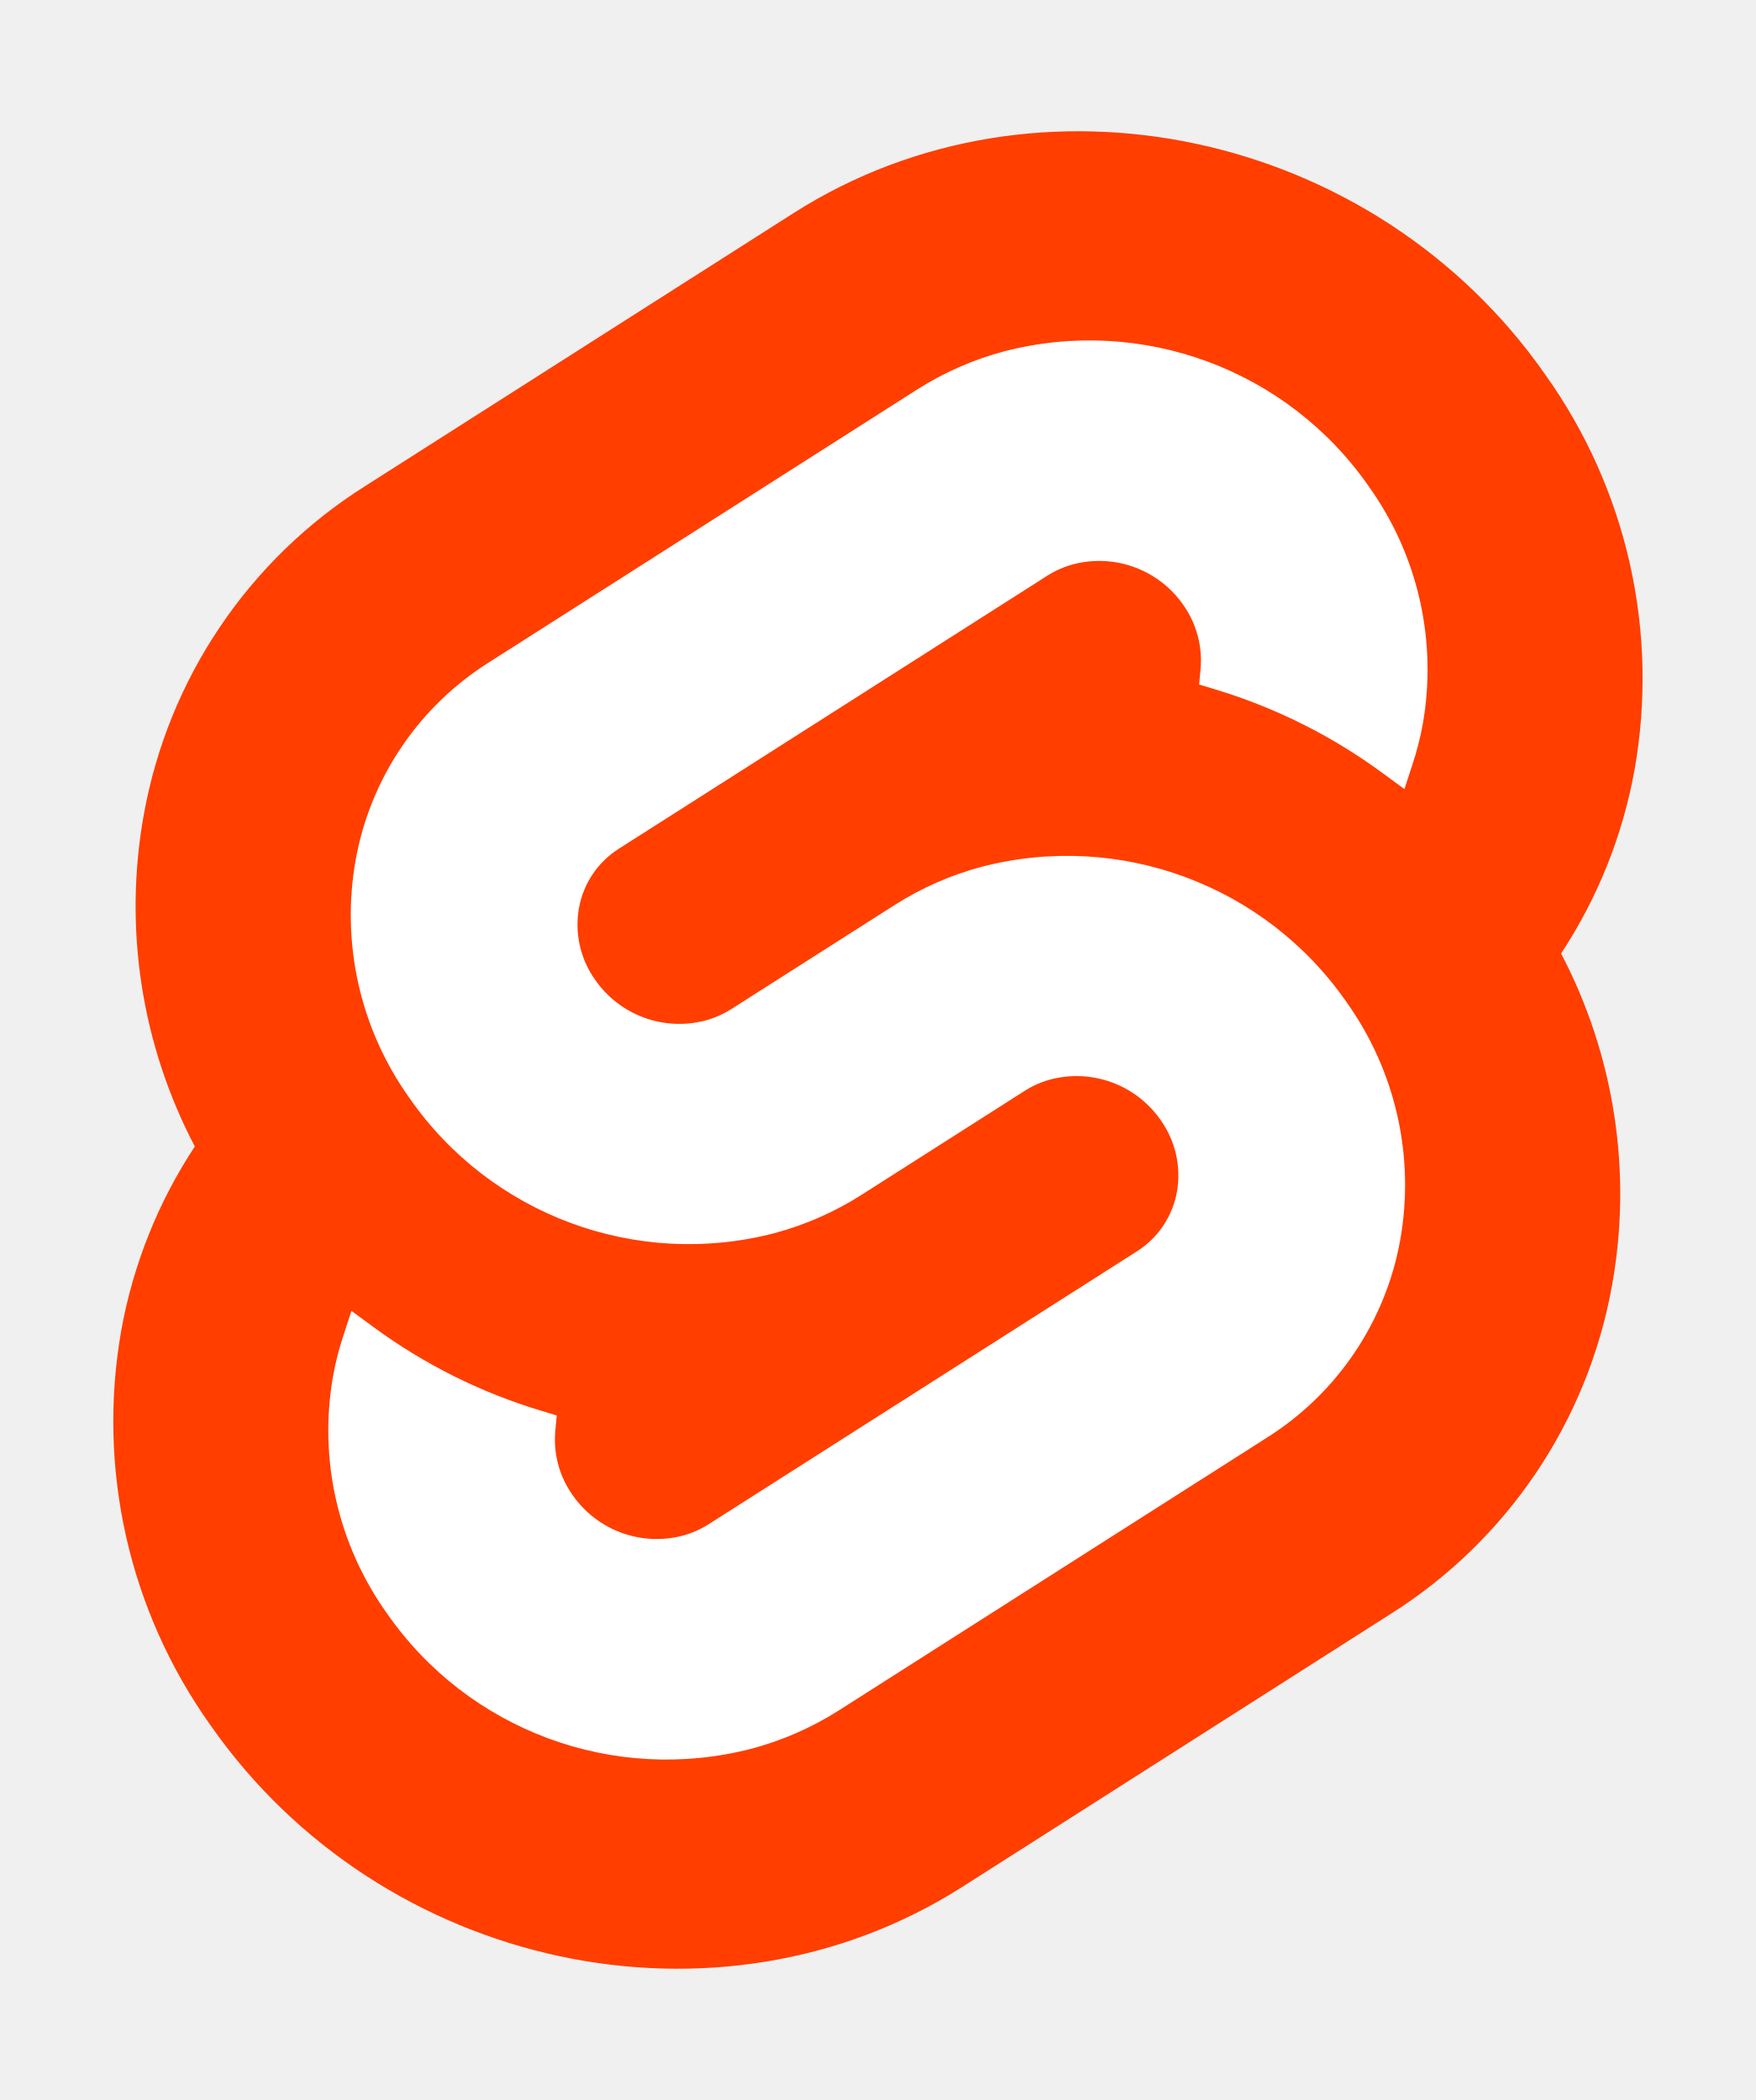
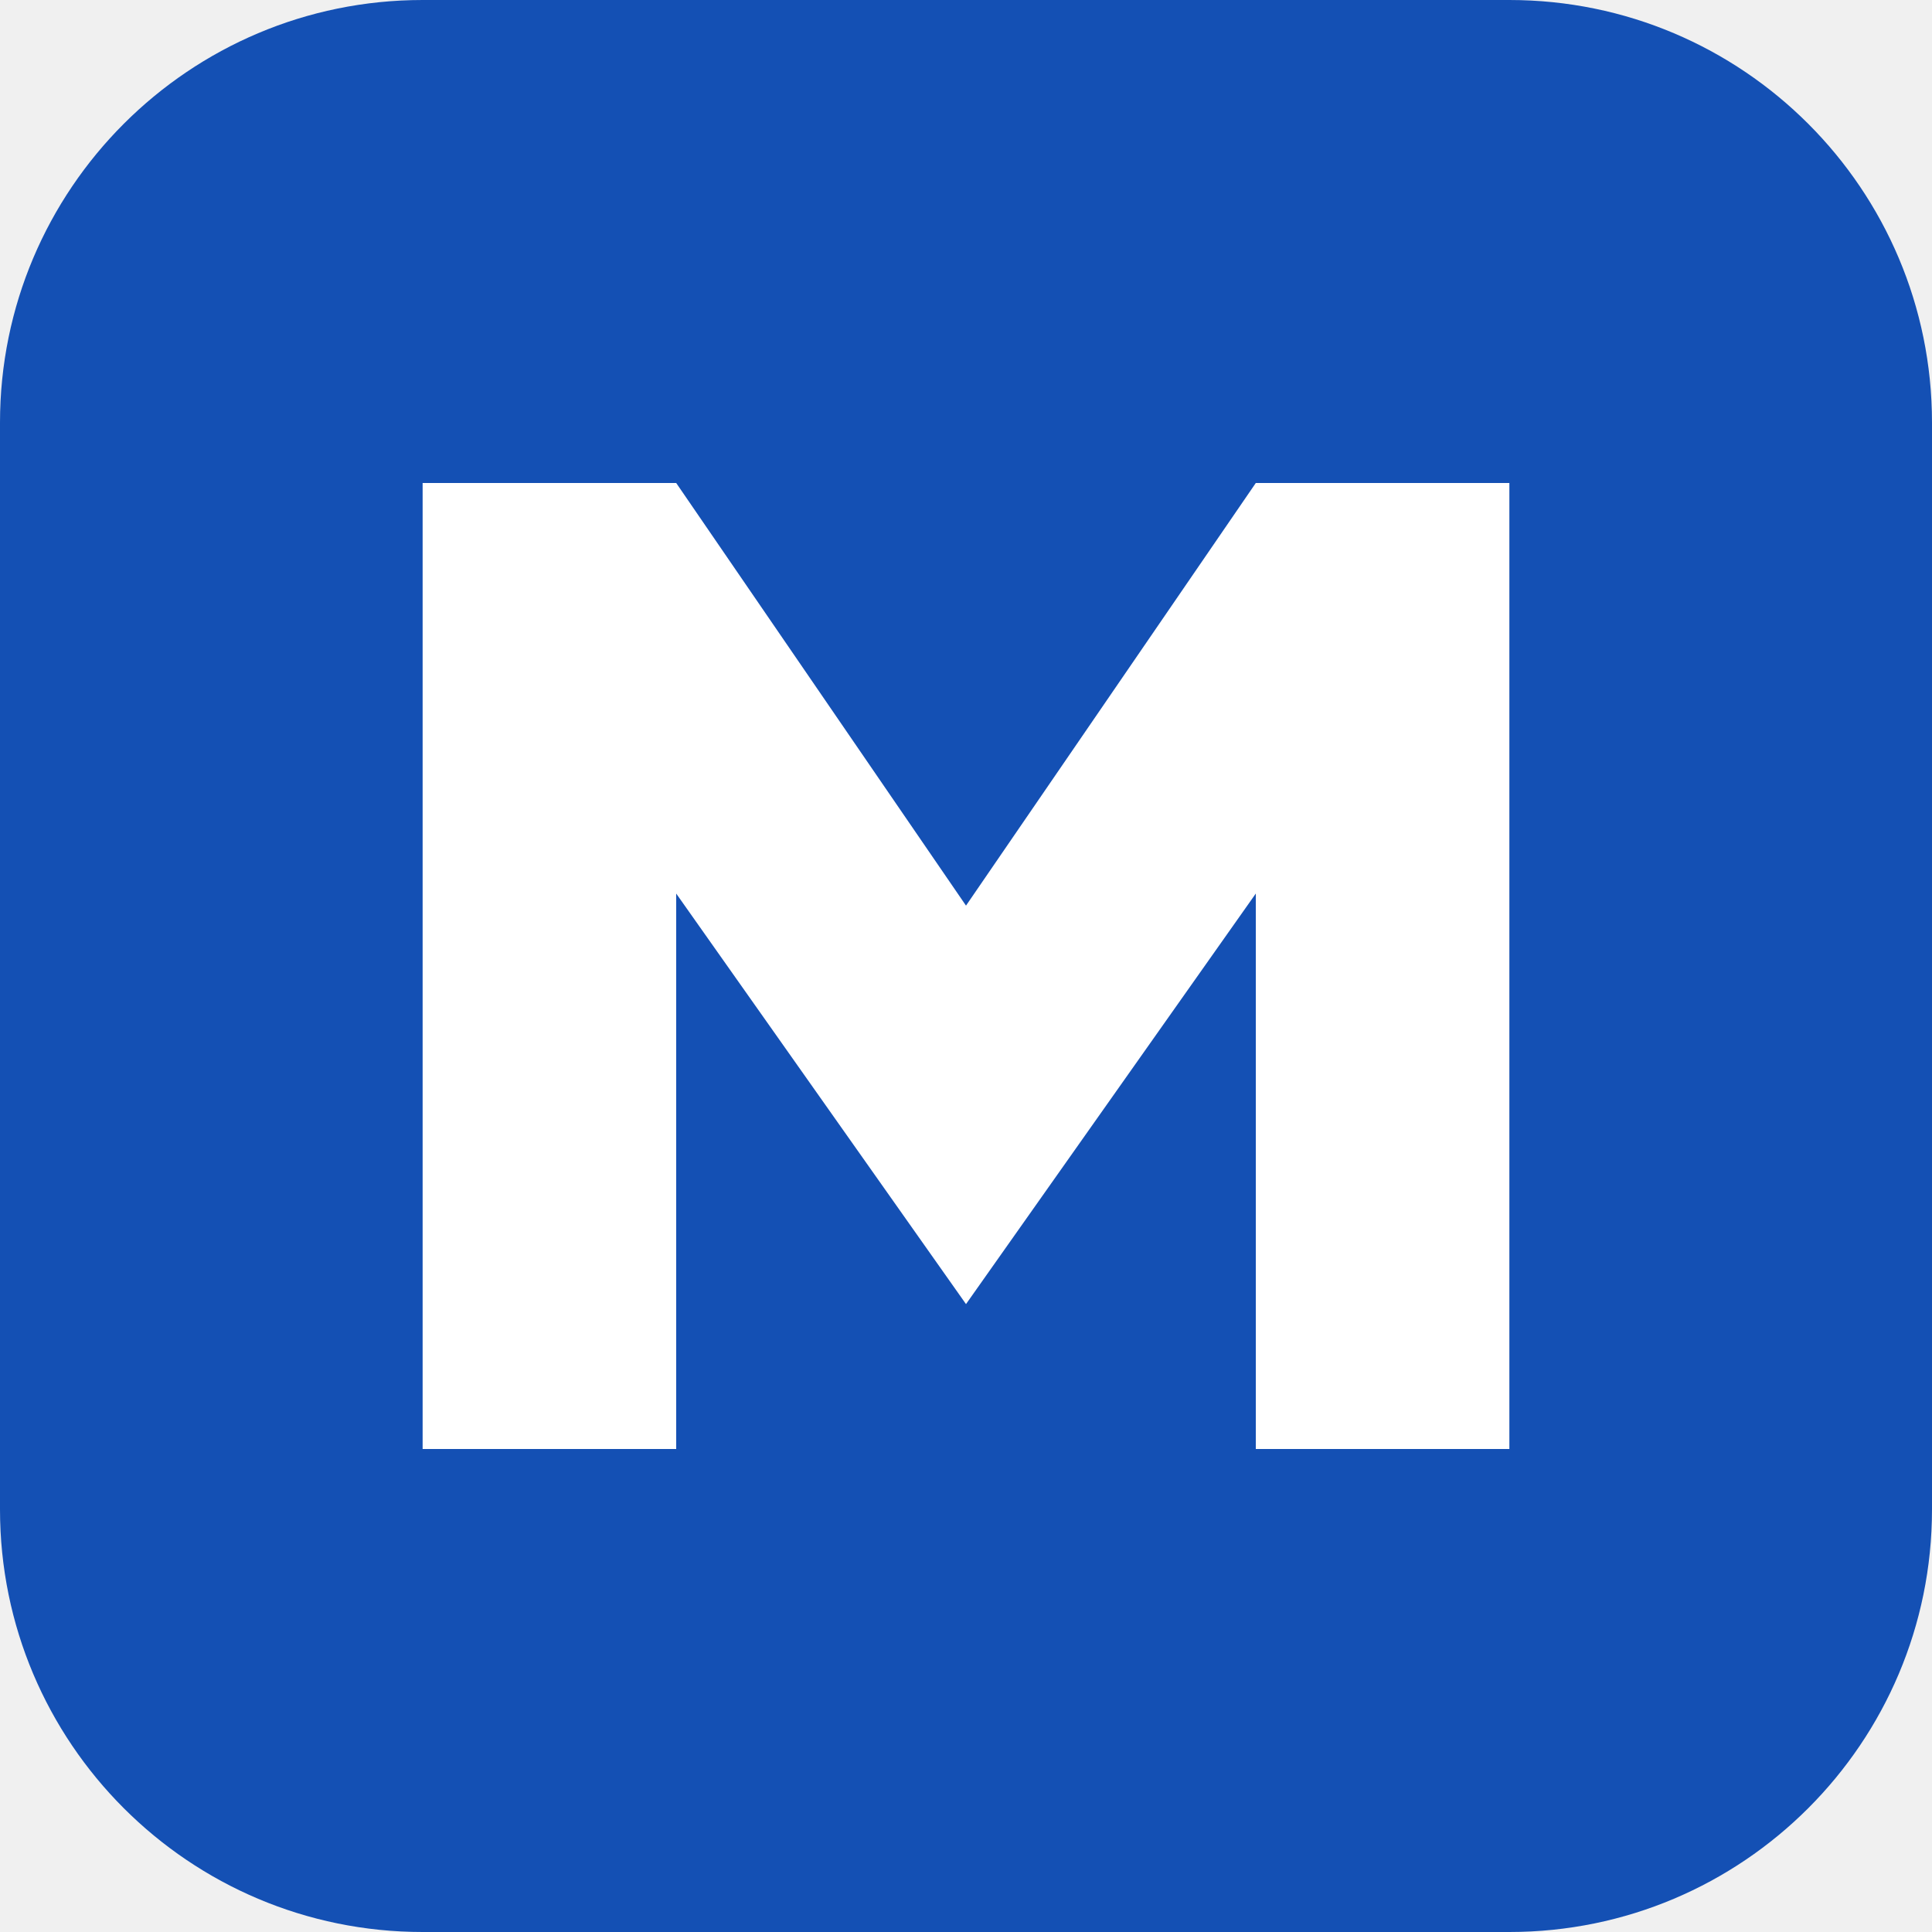
- <svg xmlns="http://www.w3.org/2000/svg" width="107" height="128" viewBox="0 0 107 128">
-   <path d="M94.157 22.819c-10.4-14.885-30.94-19.297-45.792-9.835L22.282 29.608A29.92 29.92 0 0 0 8.764 49.65a31.5 31.5 0 0 0 3.108 20.231 30 30 0 0 0-4.477 11.183 31.9 31.9 0 0 0 5.448 24.116c10.402 14.887 30.942 19.297 45.791 9.835l26.083-16.624A29.92 29.92 0 0 0 98.235 78.35a31.53 31.53 0 0 0-3.105-20.232 30 30 0 0 0 4.474-11.182 31.88 31.88 0 0 0-5.447-24.116" style="fill:#ff3e00" />
-   <path d="M45.817 106.582a20.72 20.72 0 0 1-22.237-8.243 19.17 19.17 0 0 1-3.277-14.503 18 18 0 0 1 .624-2.435l.49-1.498 1.337.981a33.6 33.6 0 0 0 10.203 5.098l.97.294-.09.968a5.85 5.85 0 0 0 1.052 3.878 6.24 6.24 0 0 0 6.695 2.485 5.8 5.8 0 0 0 1.603-.704L69.27 76.28a5.43 5.43 0 0 0 2.45-3.631 5.8 5.8 0 0 0-.987-4.371 6.24 6.24 0 0 0-6.698-2.487 5.7 5.7 0 0 0-1.6.704l-9.953 6.345a19 19 0 0 1-5.296 2.326 20.72 20.72 0 0 1-22.237-8.243 19.17 19.17 0 0 1-3.277-14.502 17.99 17.99 0 0 1 8.13-12.052l26.081-16.623a19 19 0 0 1 5.3-2.329 20.72 20.72 0 0 1 22.237 8.243 19.17 19.17 0 0 1 3.277 14.503 18 18 0 0 1-.624 2.435l-.49 1.498-1.337-.98a33.6 33.6 0 0 0-10.203-5.1l-.97-.294.09-.968a5.86 5.86 0 0 0-1.052-3.878 6.24 6.24 0 0 0-6.696-2.485 5.8 5.8 0 0 0-1.602.704L37.73 51.72a5.42 5.42 0 0 0-2.449 3.63 5.79 5.79 0 0 0 .986 4.372 6.24 6.24 0 0 0 6.698 2.486 5.8 5.8 0 0 0 1.602-.704l9.952-6.342a19 19 0 0 1 5.295-2.328 20.72 20.72 0 0 1 22.237 8.242 19.17 19.17 0 0 1 3.277 14.503 18 18 0 0 1-8.13 12.053l-26.081 16.622a19 19 0 0 1-5.3 2.328" style="fill:#fff" />
+ <svg xmlns="http://www.w3.org/2000/svg" viewBox="0 0 32 32">
+   <rect width="32" height="32" rx="7" fill="#1450b4" />
+   <path d="M7 24V8h4.2L16 15l4.8-7H25v16h-4.2v-9.2L16 21.6l-4.8-6.8V24z" fill="#fff" />
</svg>
